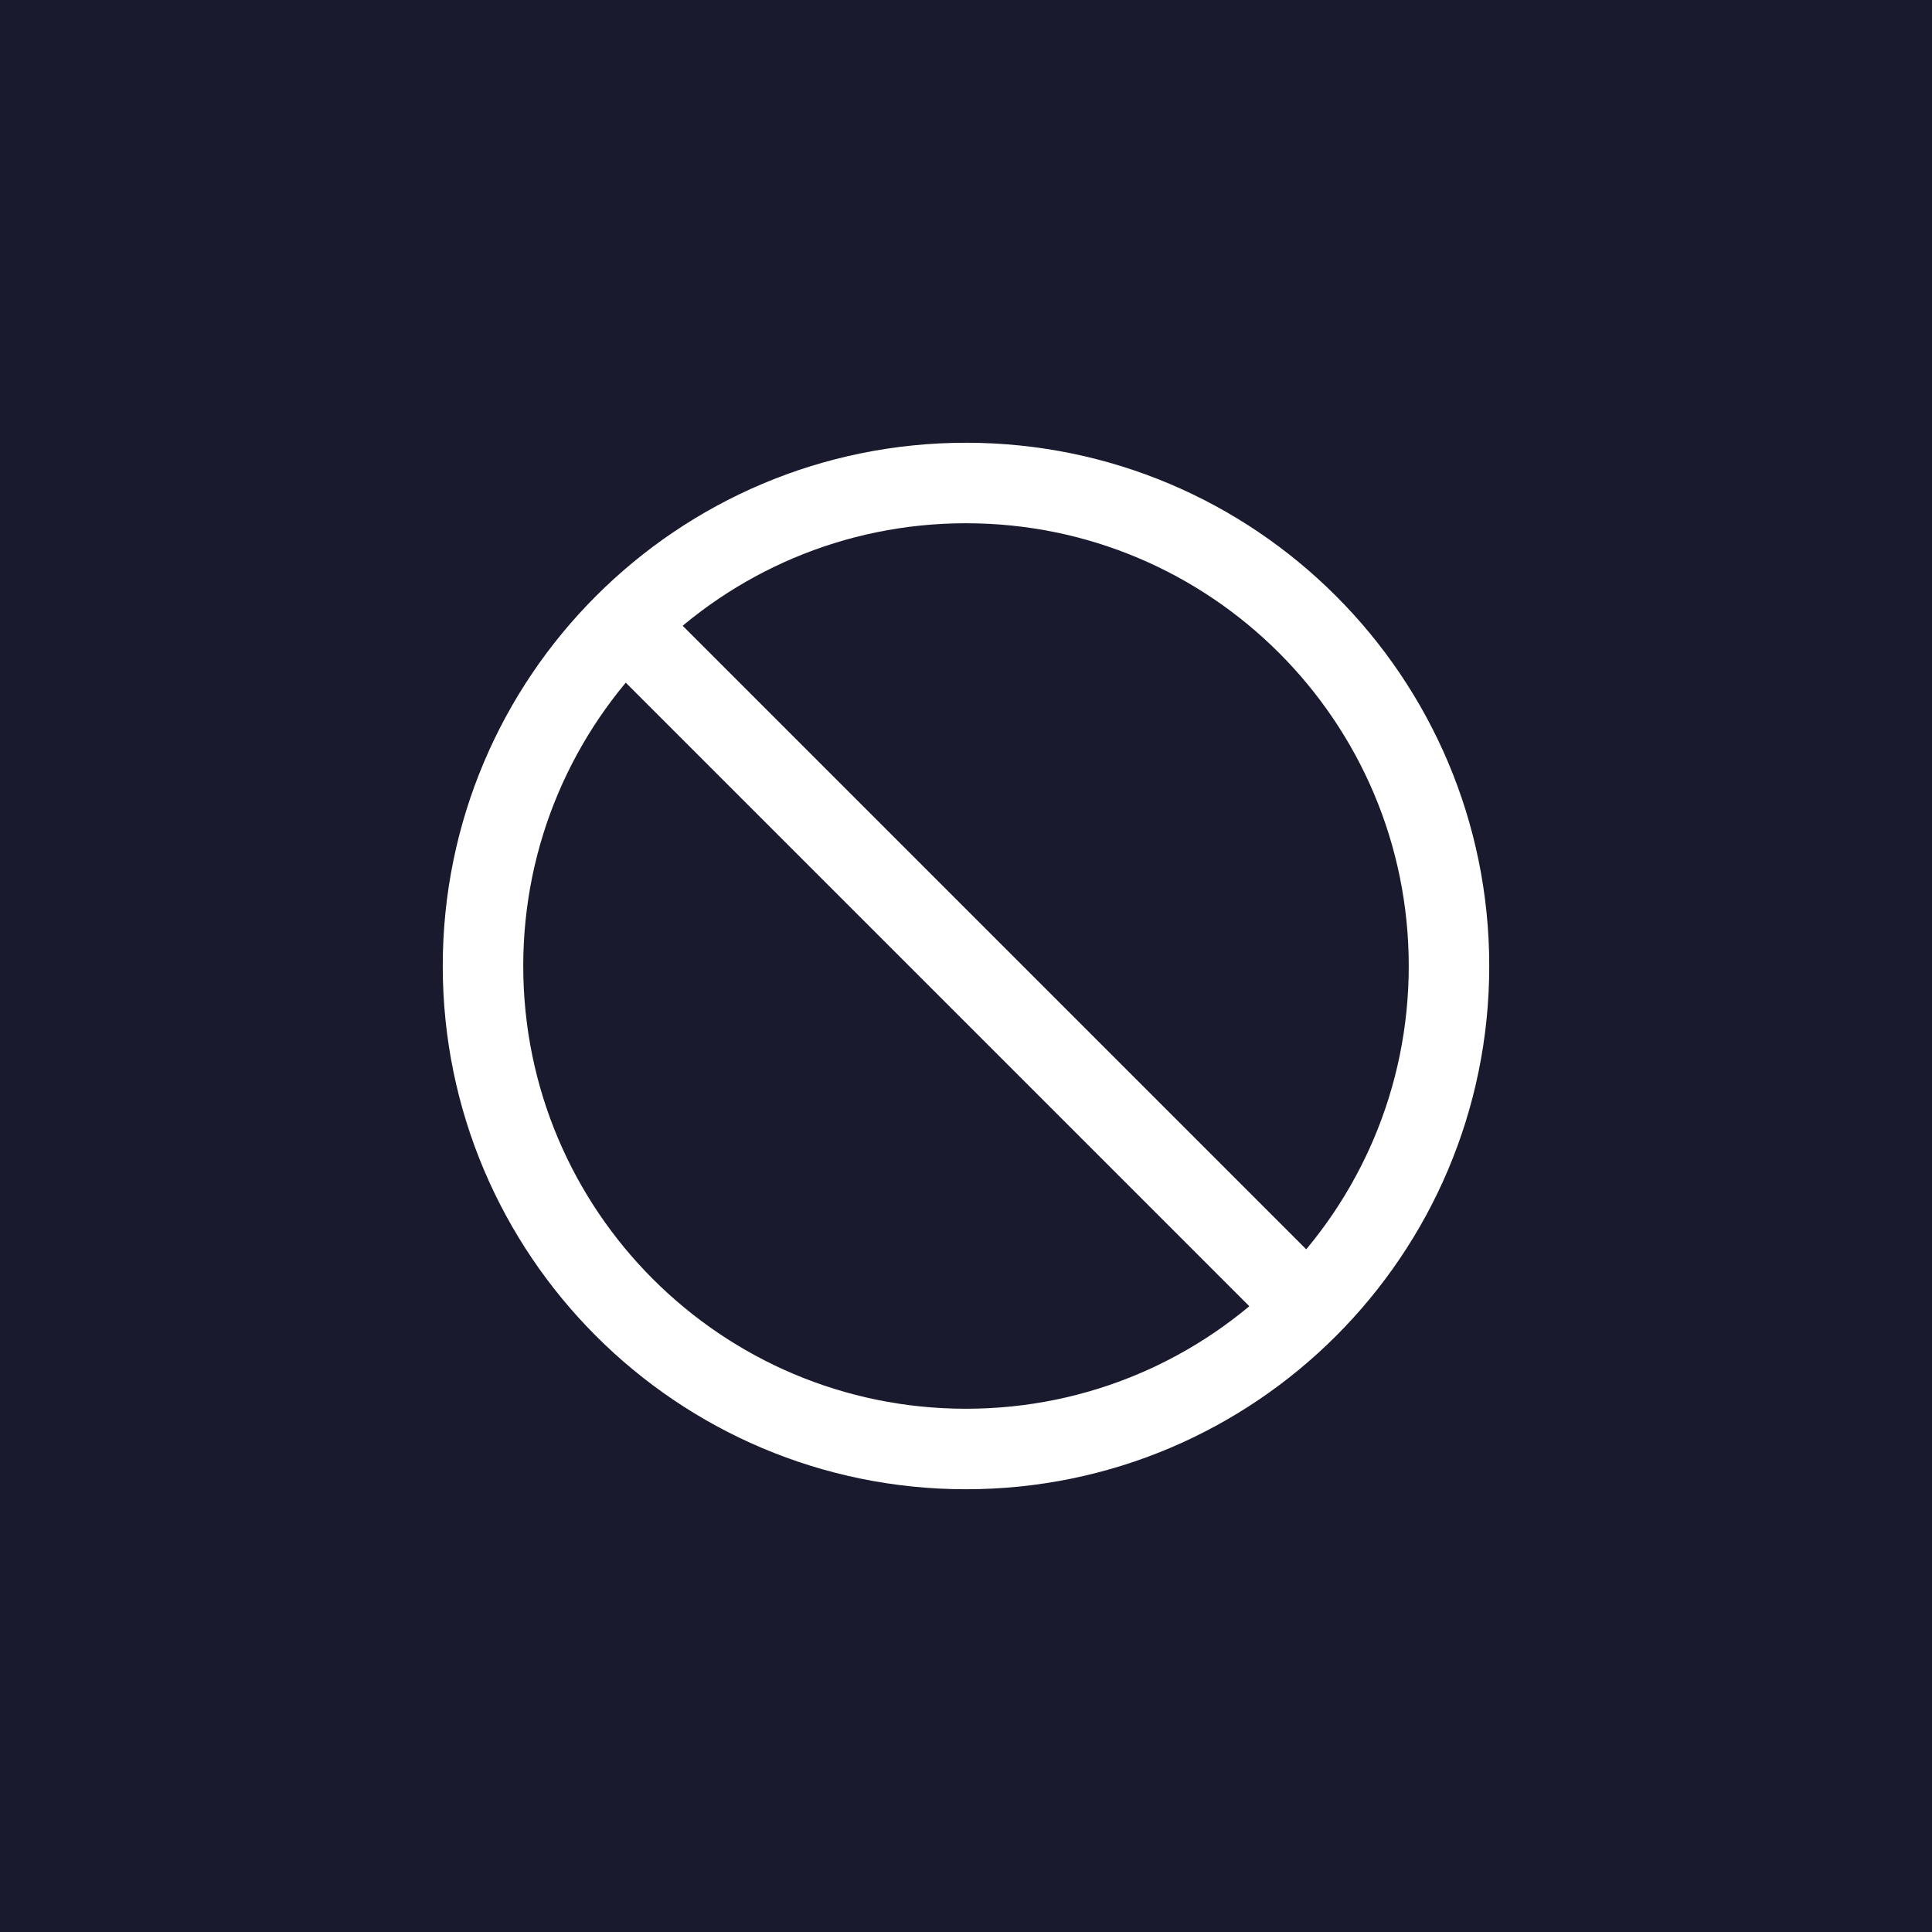
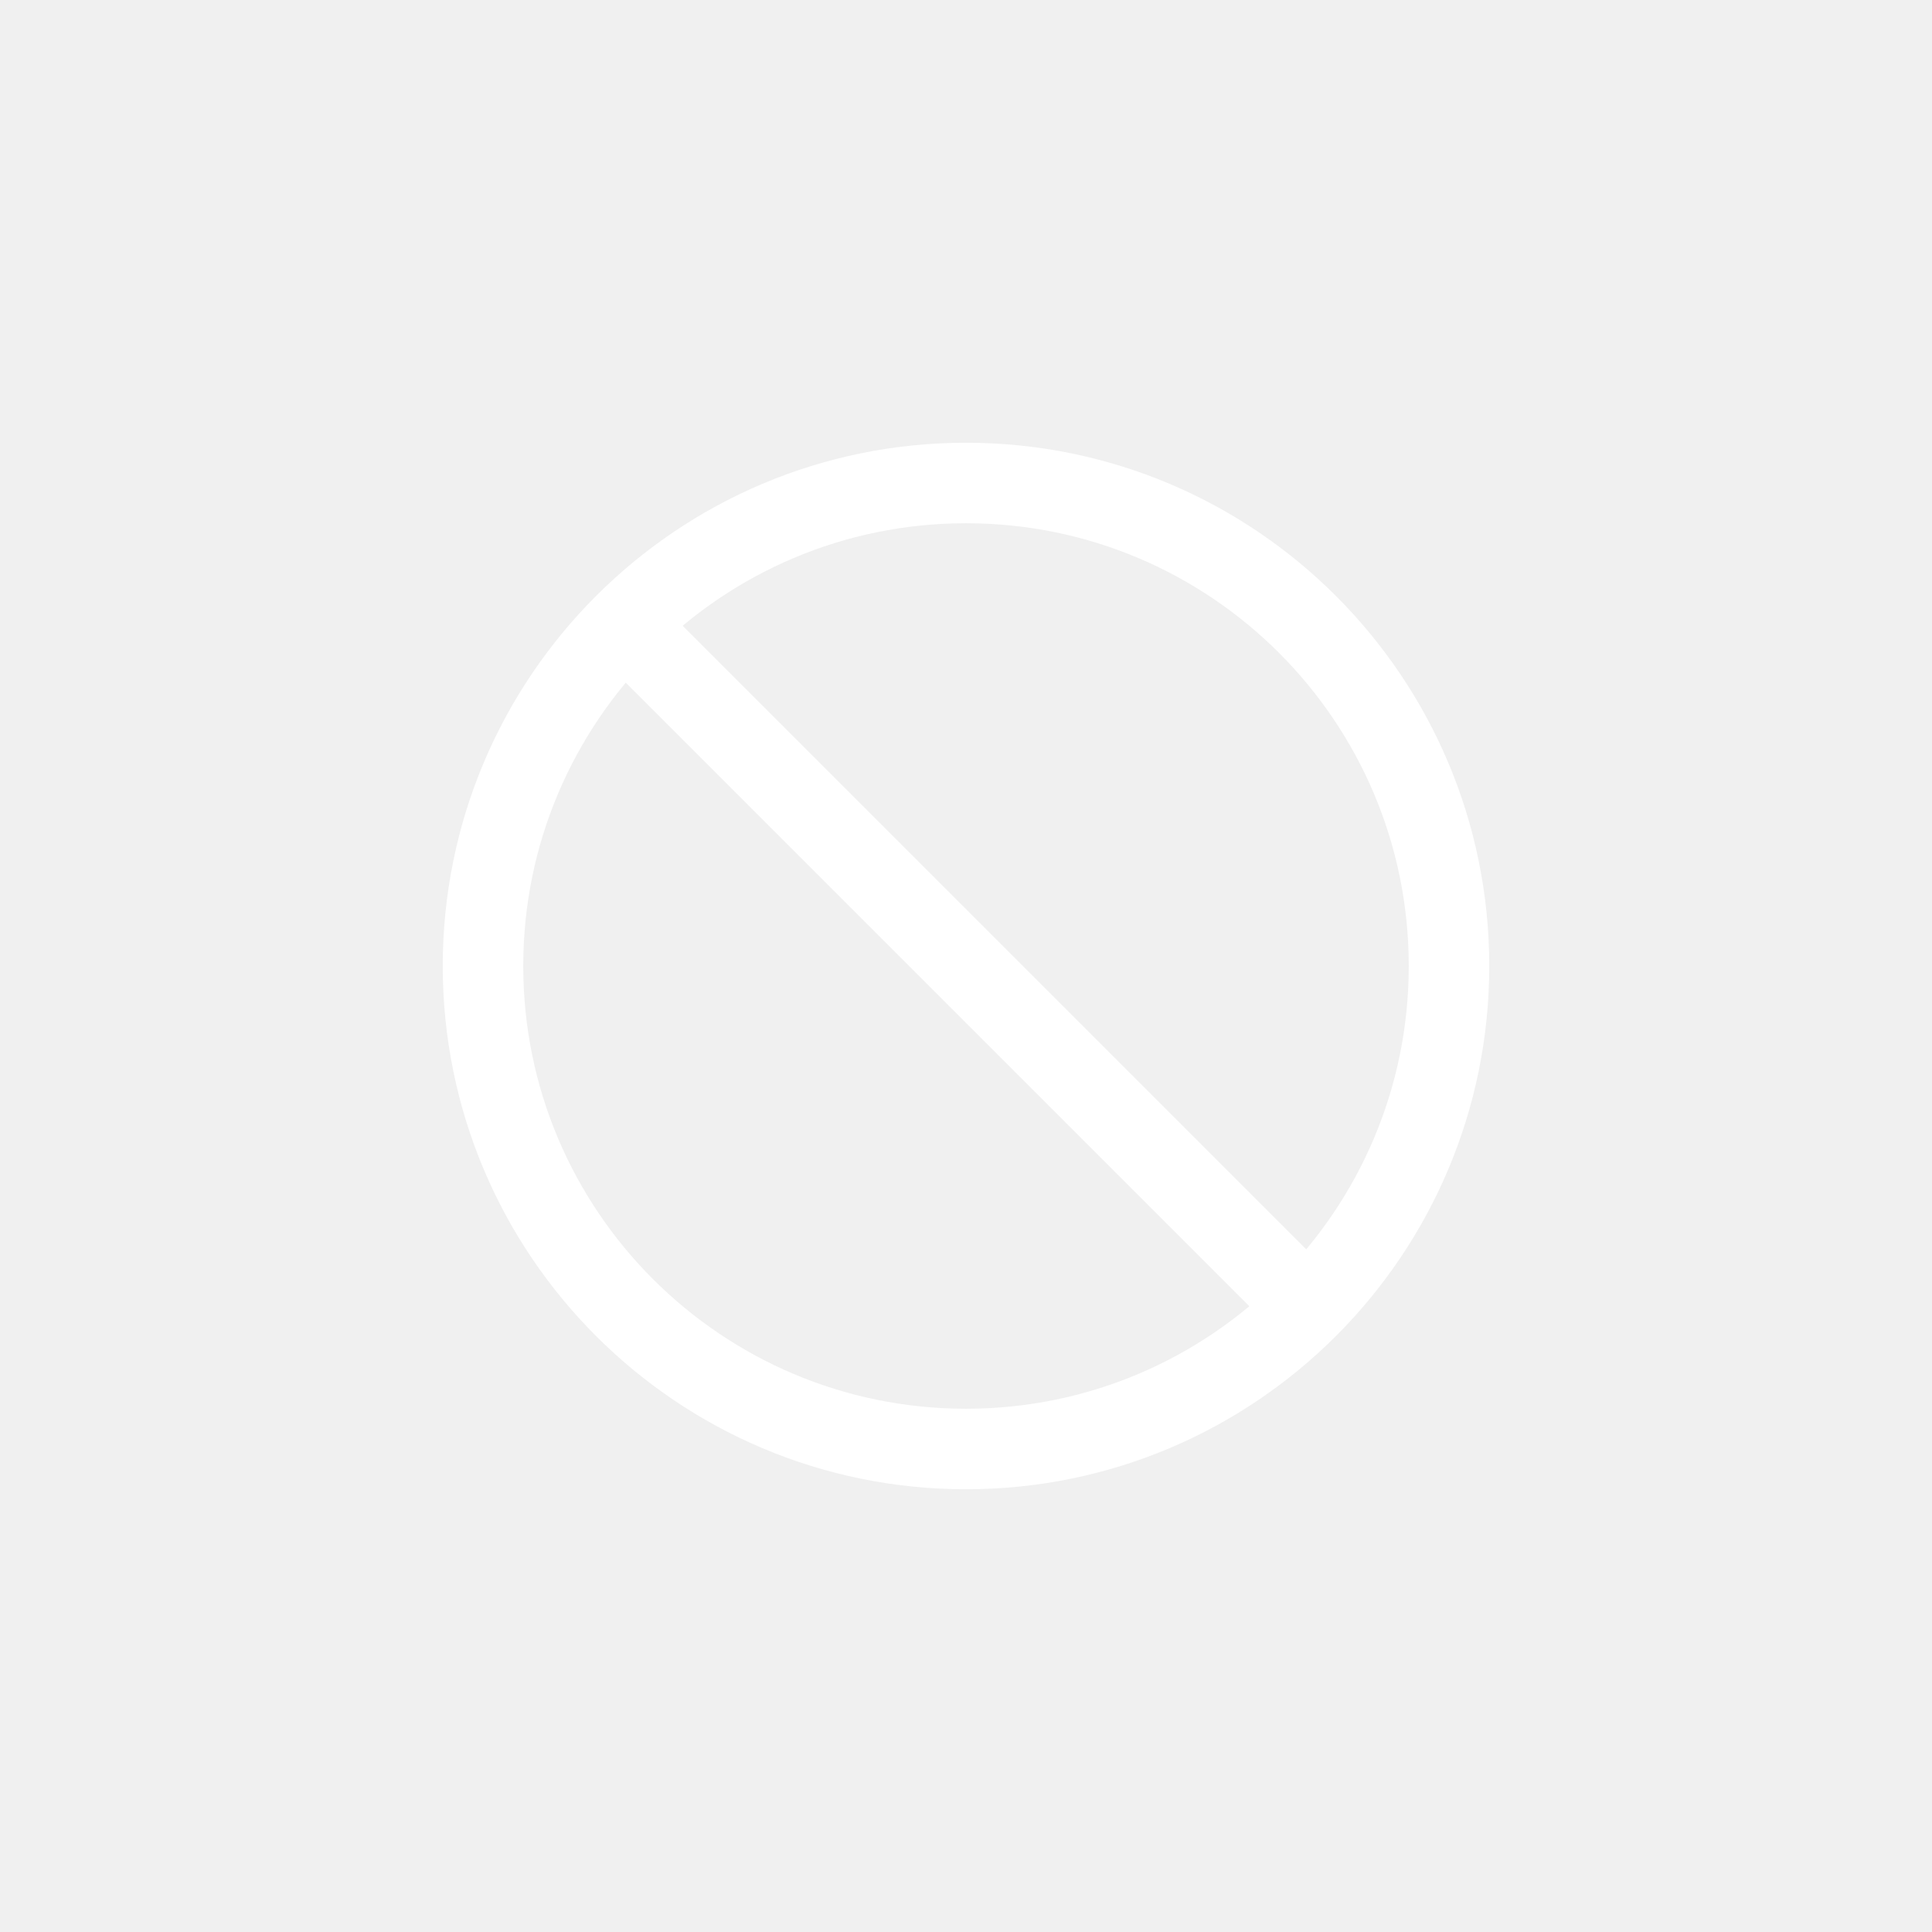
<svg xmlns="http://www.w3.org/2000/svg" viewBox="0 0 72 72">
-   <rect width="72" height="72" fill="#1a1a2e" />
  <circle cx="36" cy="36" r="18" stroke="#ffffff" stroke-width="3" fill="none" />
  <line x1="24" y1="24" x2="48" y2="48" stroke="#ffffff" stroke-width="3" stroke-linecap="round" />
</svg>
